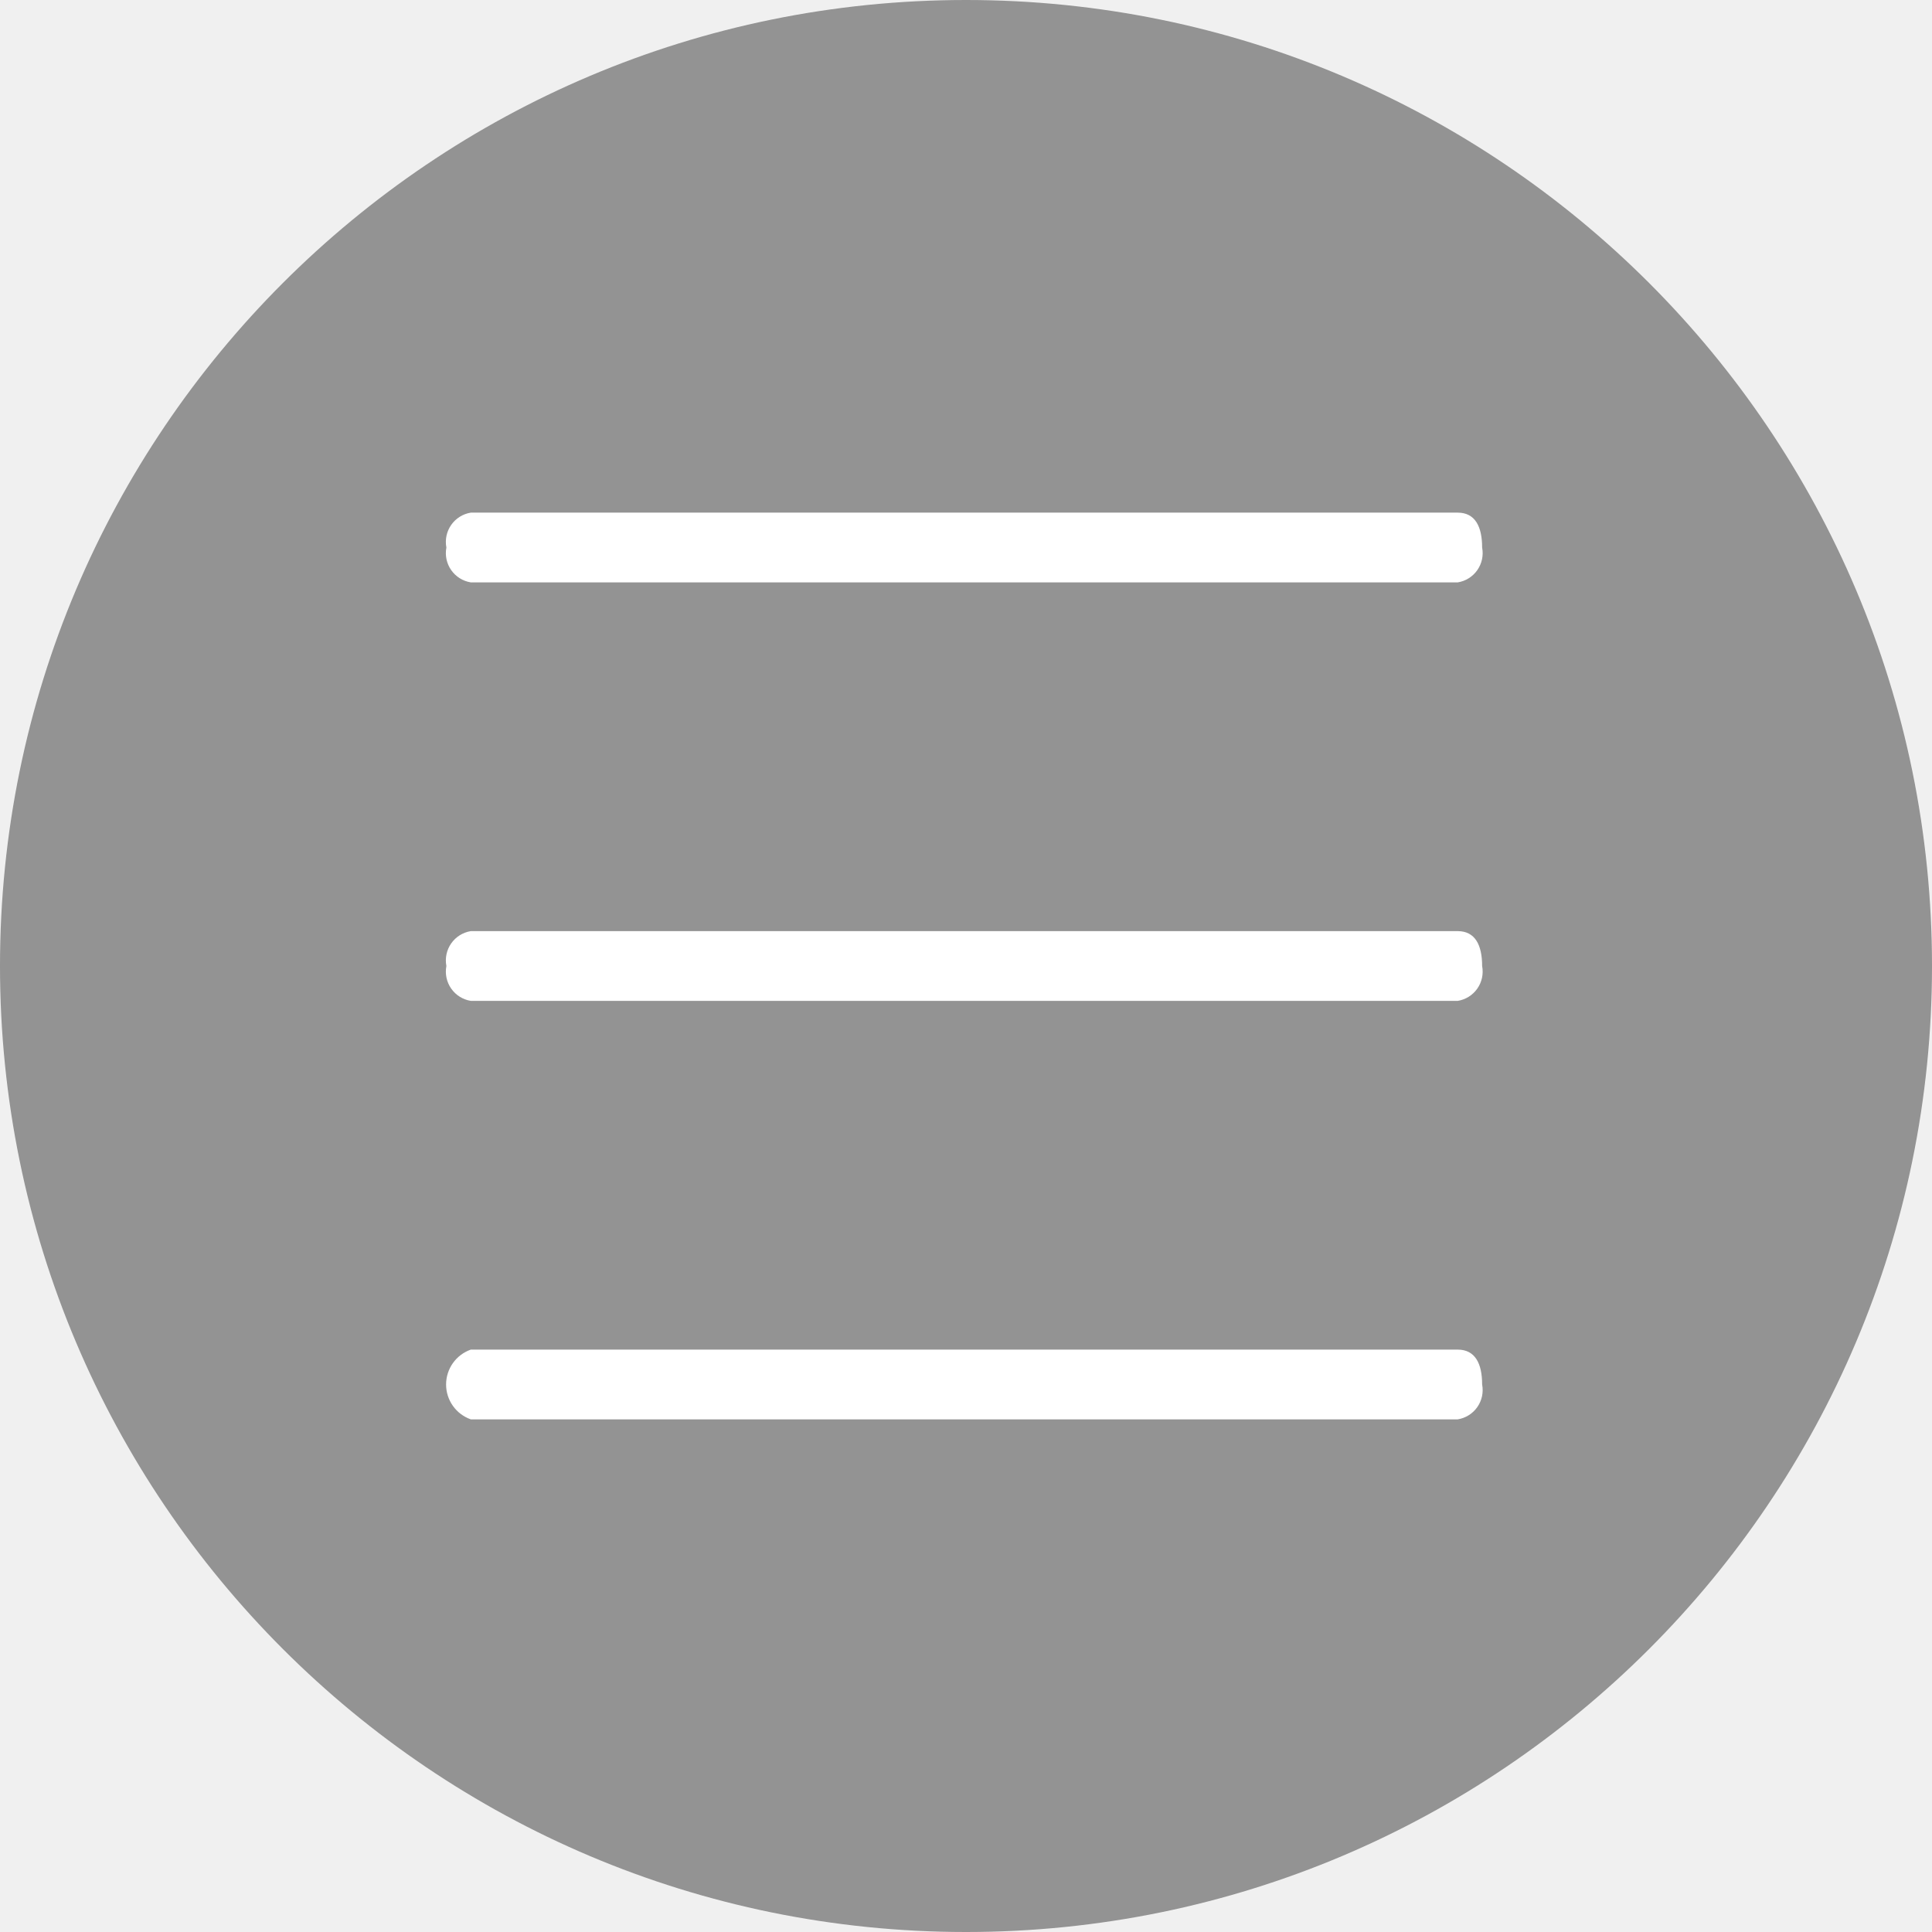
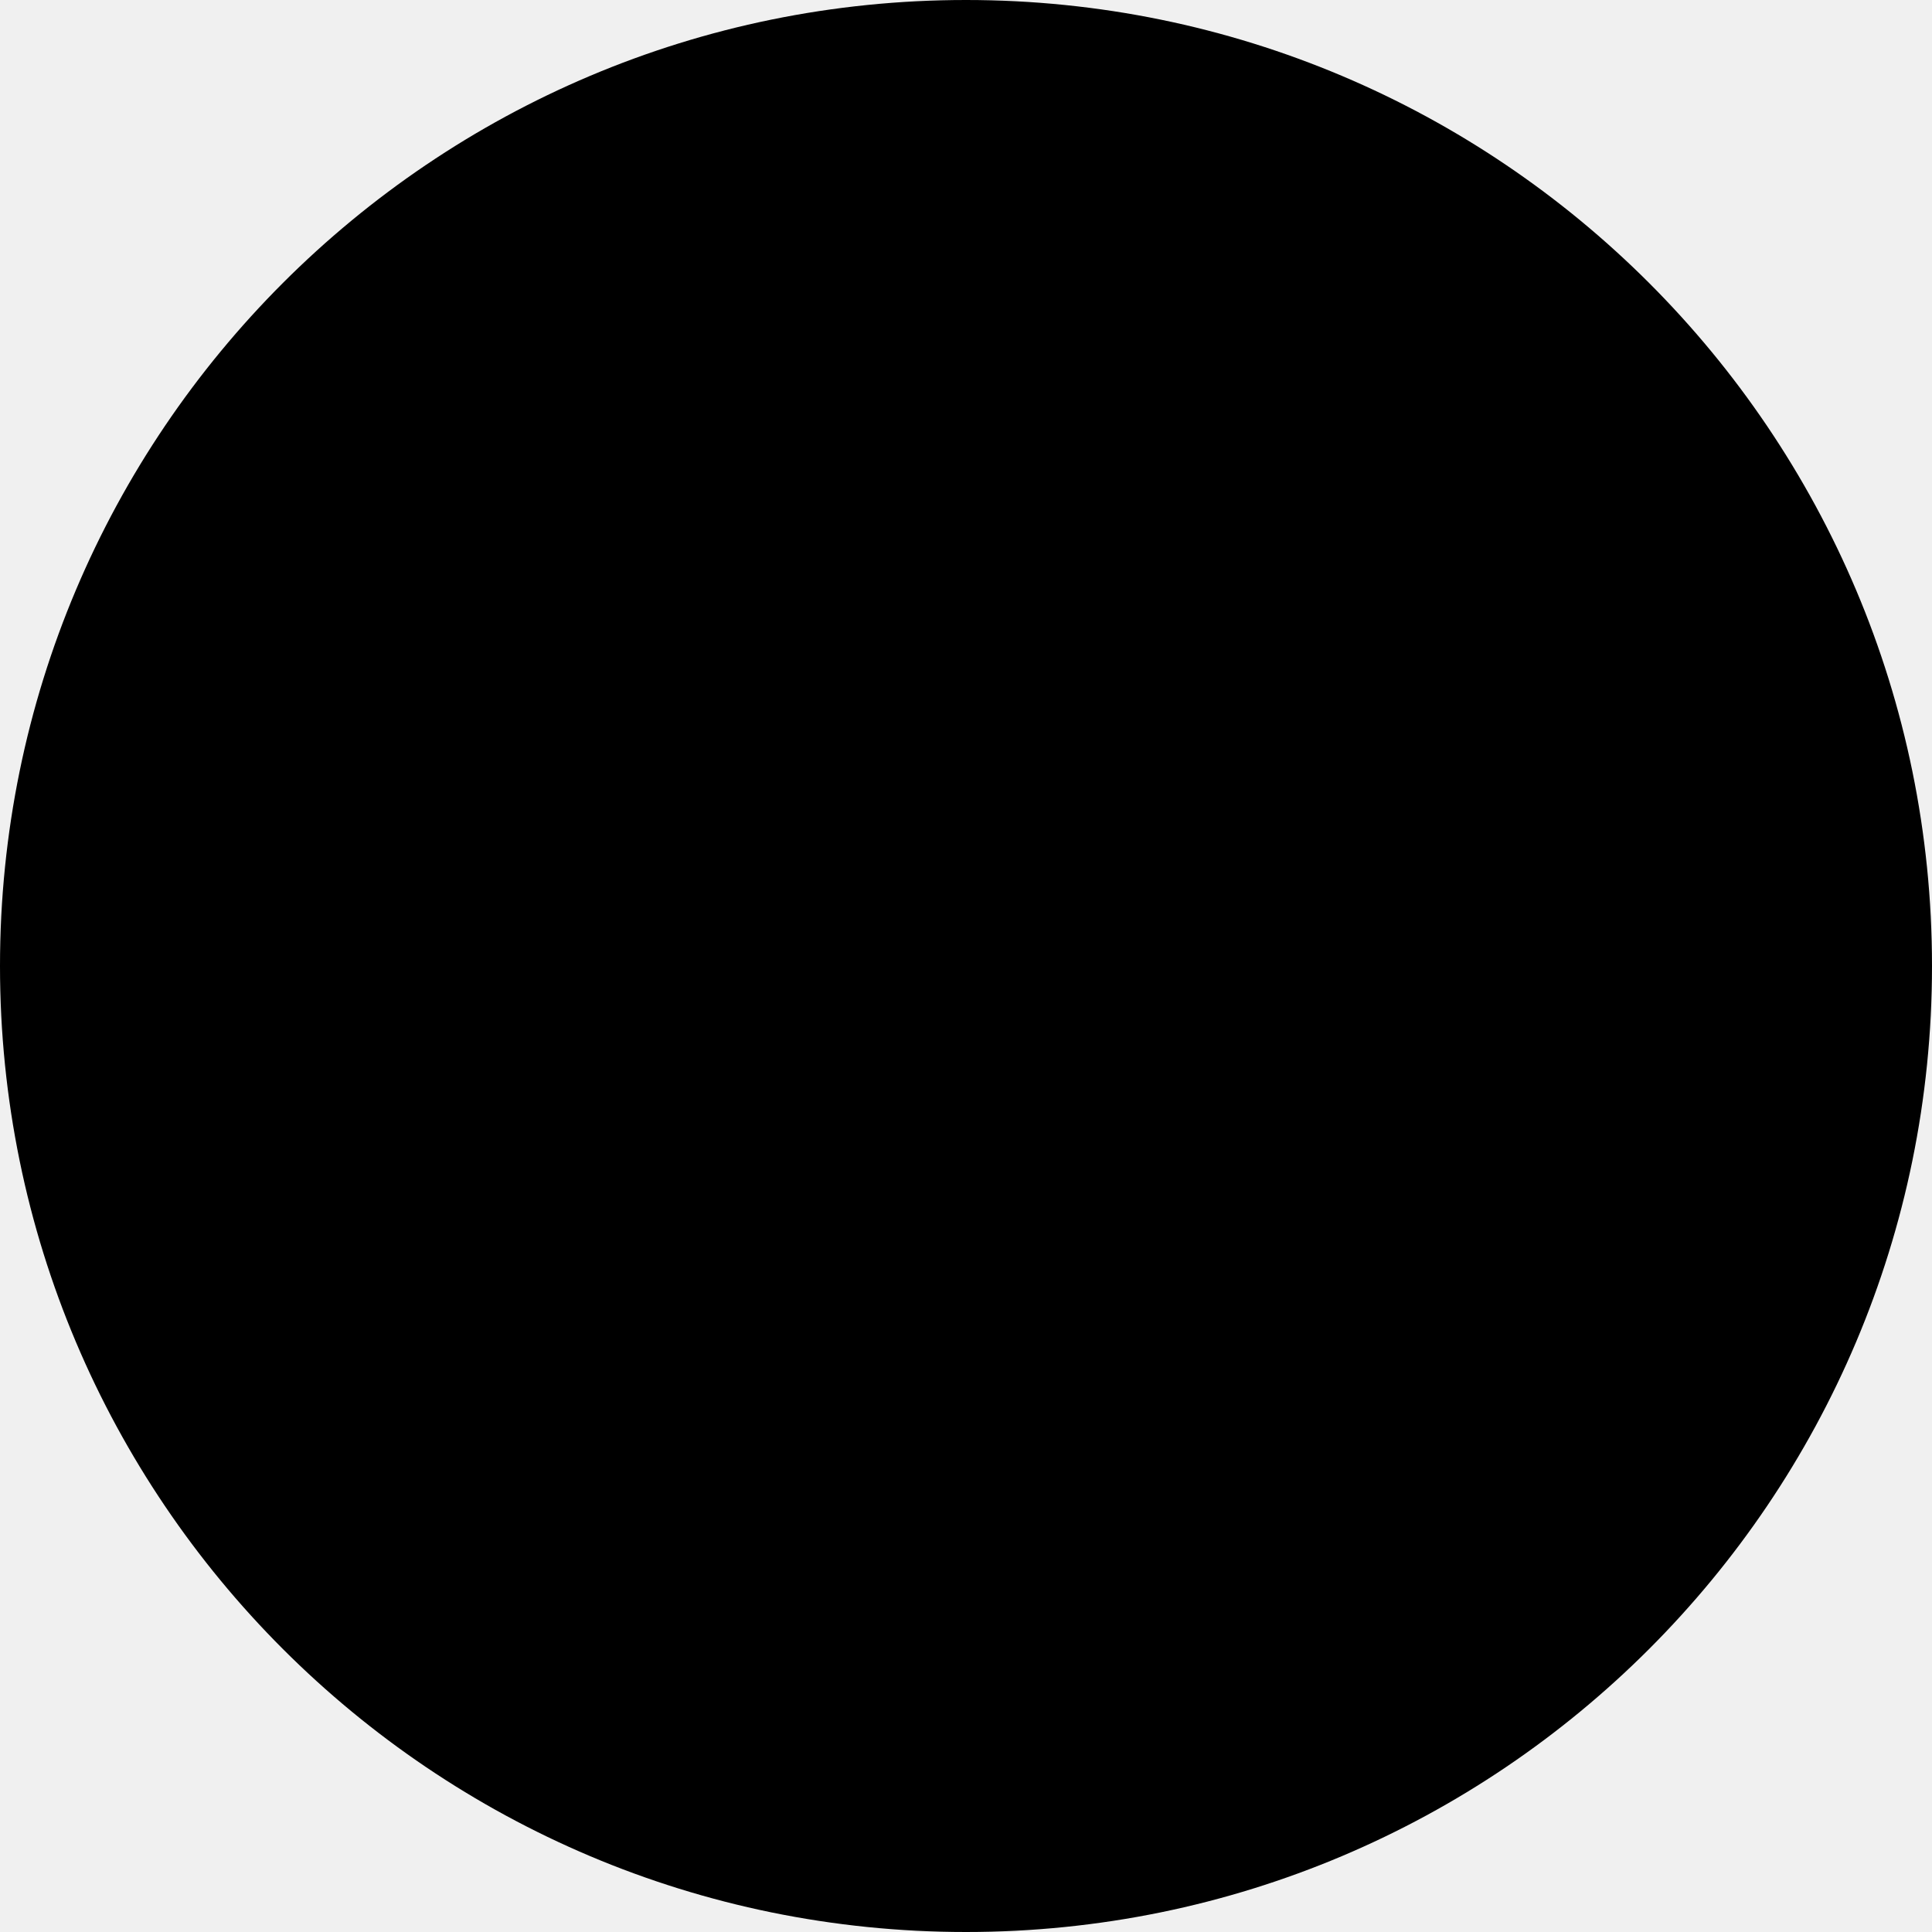
- <svg xmlns="http://www.w3.org/2000/svg" id="Calque_1" data-name="Calque 1" viewBox="0 0 55.4 55.4">
-   <defs>
-     <style>
- 
-         .cls-1{fill:#353535;opacity:0.5;isolation:isolate;}.cls-2{fill:#fff;}
- 
-     </style>
-   </defs>
+ <svg id="Calque_1" data-name="Calque 1" viewBox="0 0 55.4 55.4">
  <circle class="cls-1" cx="27.7" cy="27.7" r="27.7" />
  <path class="cls-2" d="M31,33H2.7a1.06,1.06,0,0,0,0,2H31a0.85,0.85,0,0,0,.7-1C31.7,33.4,31.5,33,31,33Z" transform="translate(10.8 5.7)" />
  <path class="cls-2" d="M2.7,11H31a0.85,0.85,0,0,0,.7-1c0-.6-0.2-1-0.7-1H2.7A0.85,0.85,0,0,0,2,10,0.85,0.85,0,0,0,2.7,11Z" transform="translate(10.8 5.7)" />
  <path class="cls-2" d="M31,21H2.7A0.85,0.85,0,0,0,2,22a0.85,0.85,0,0,0,.7,1H31a0.85,0.85,0,0,0,.7-1C31.7,21.4,31.5,21,31,21Z" transform="translate(10.8 5.7)" />
</svg>
